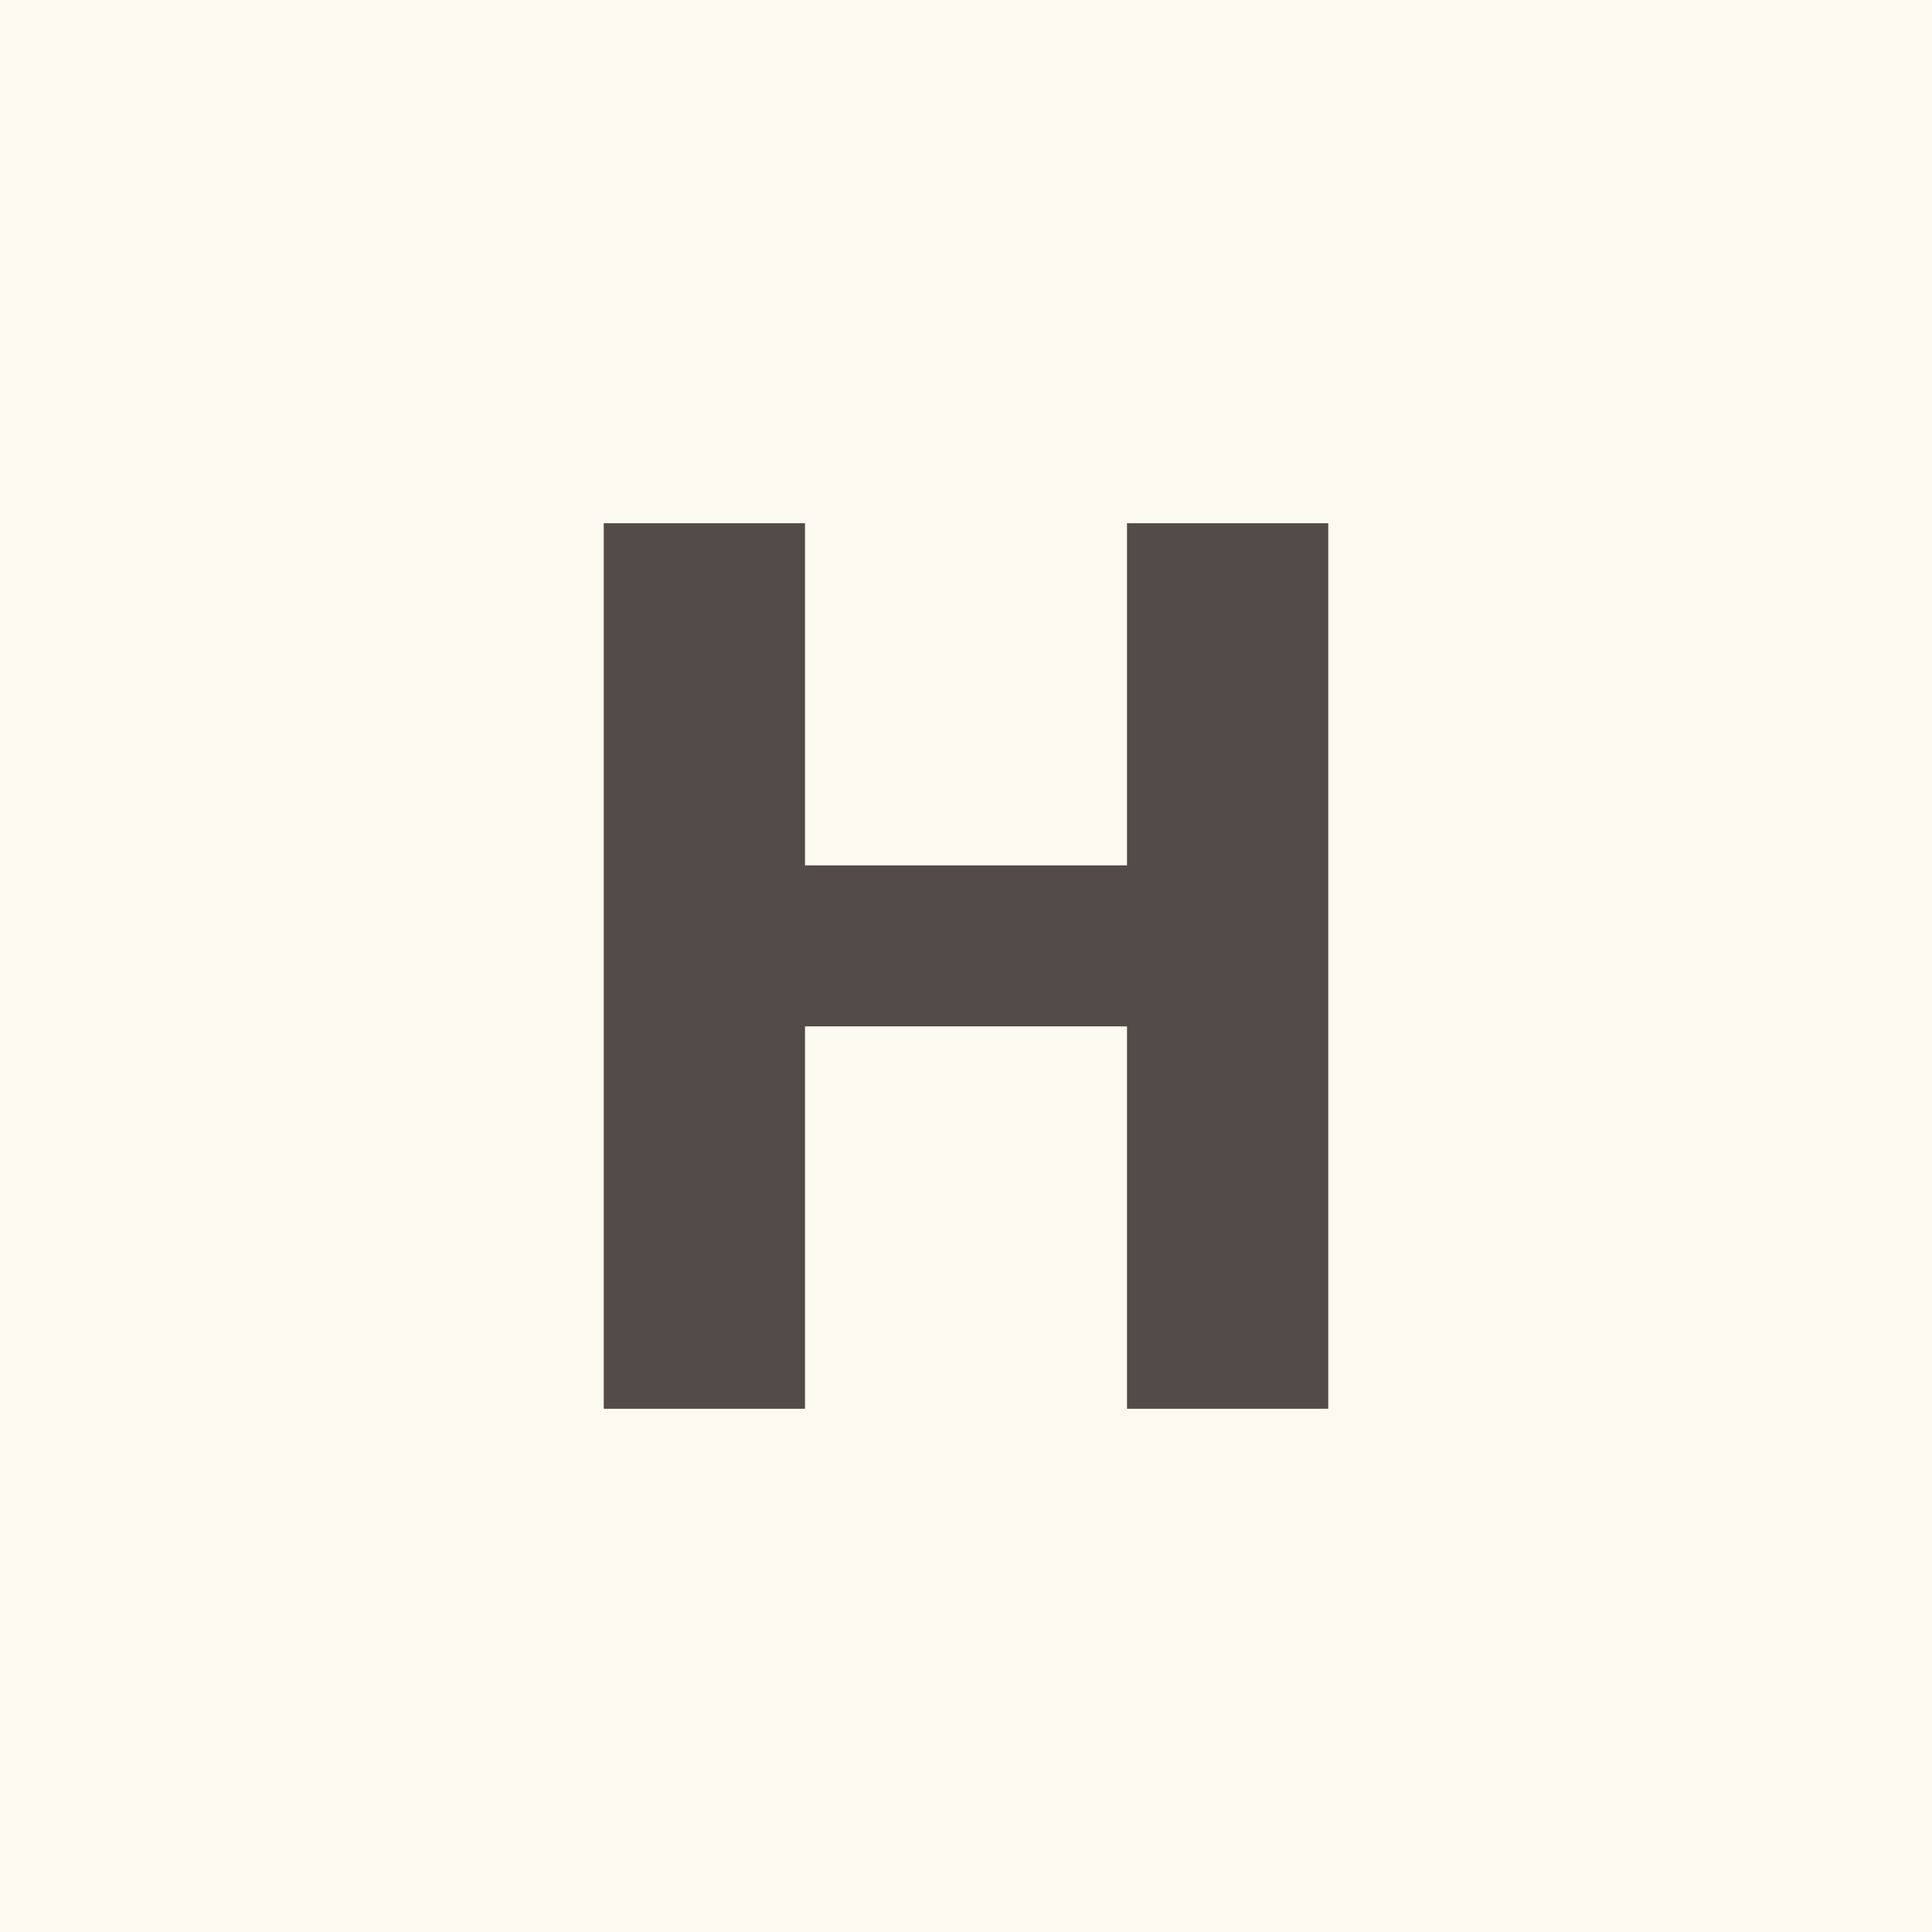
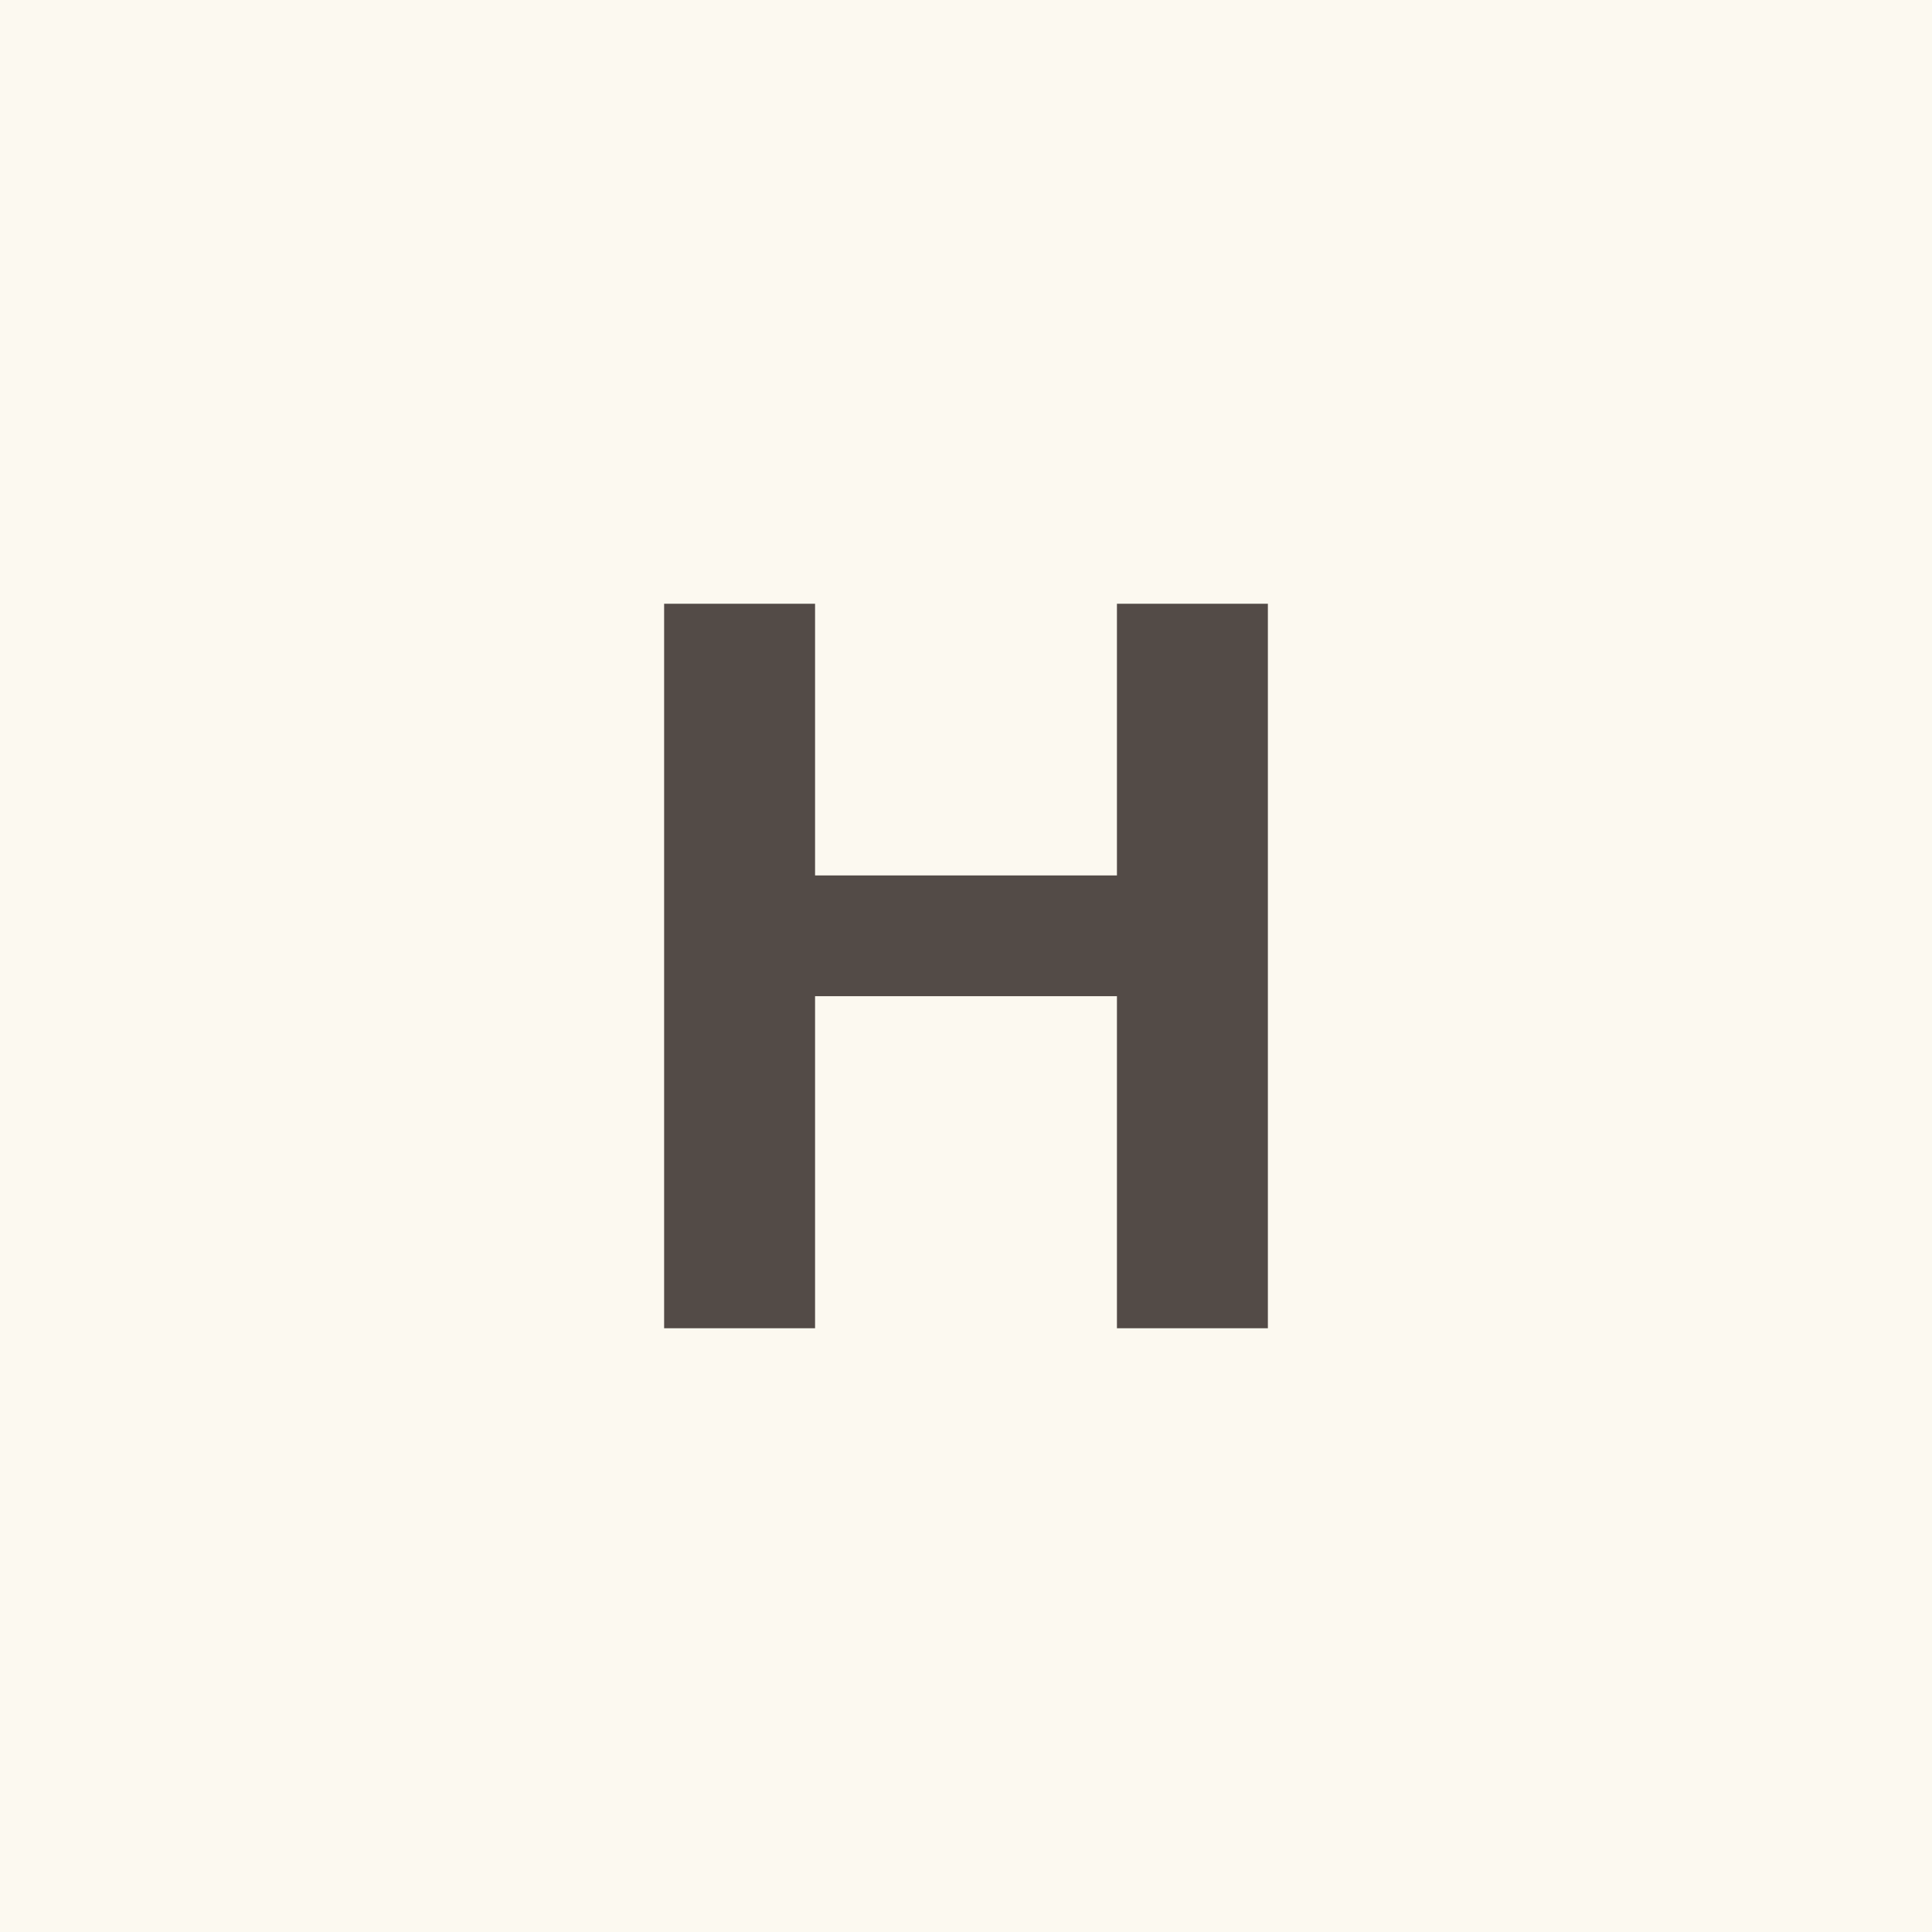
- <svg xmlns="http://www.w3.org/2000/svg" version="1.1" width="768" height="768" viewBox="0 0 768 768">
-   <rect width="800" height="800" x="-16" y="-16" style="fill:#fcf9f0" />
-   <path d="m 240,208 0,352 80,0 0,-152 128,0 0,152 80,0 0,-352 -80,0 0,136 -128,0 0,-136 z" style="fill:#534b47" />
+ <svg xmlns="http://www.w3.org/2000/svg" version="1.1" width="1024" height="1024" viewBox="0 0 1024 1024">
+   <rect width="1056" height="1056" x="-16" y="-16" style="fill:#fcf9f0" />
+   <path d="m 352,320 0,384 80,0 0,-176 160,0 0,176 80,0 0,-384 -80,0 0,144 -160,0 0,-144 z" style="fill:#534b47" />
</svg>
